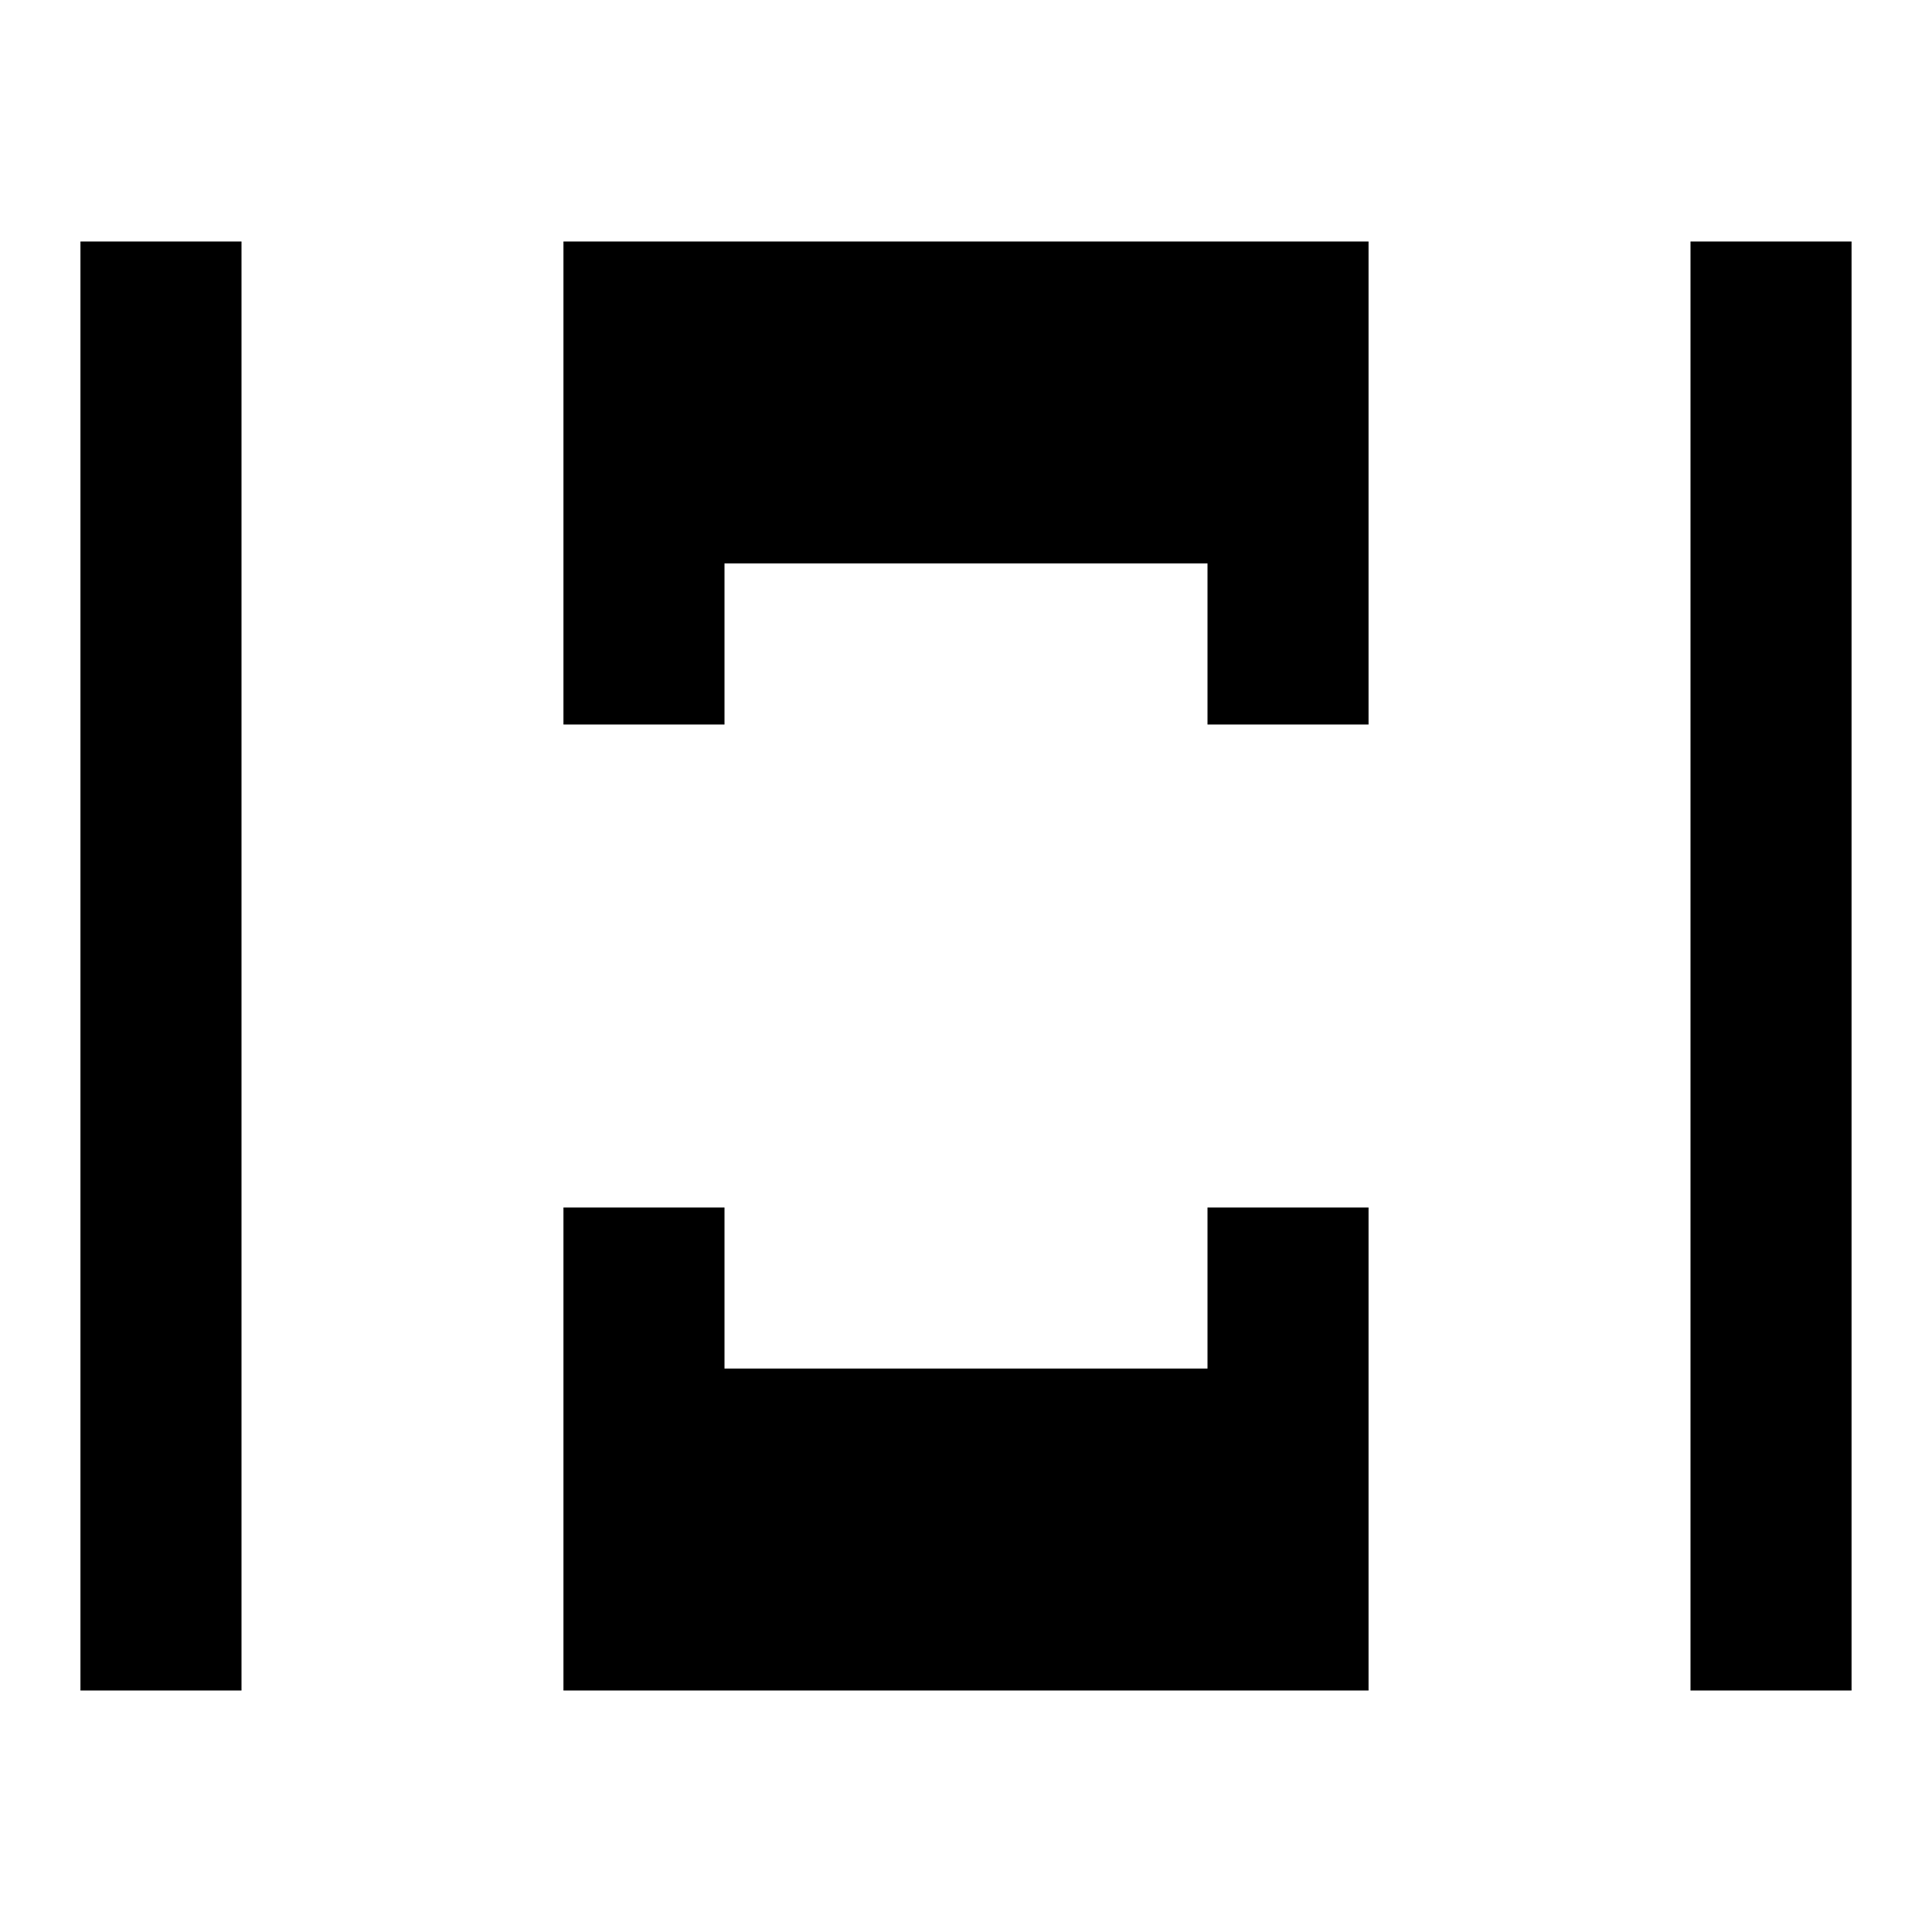
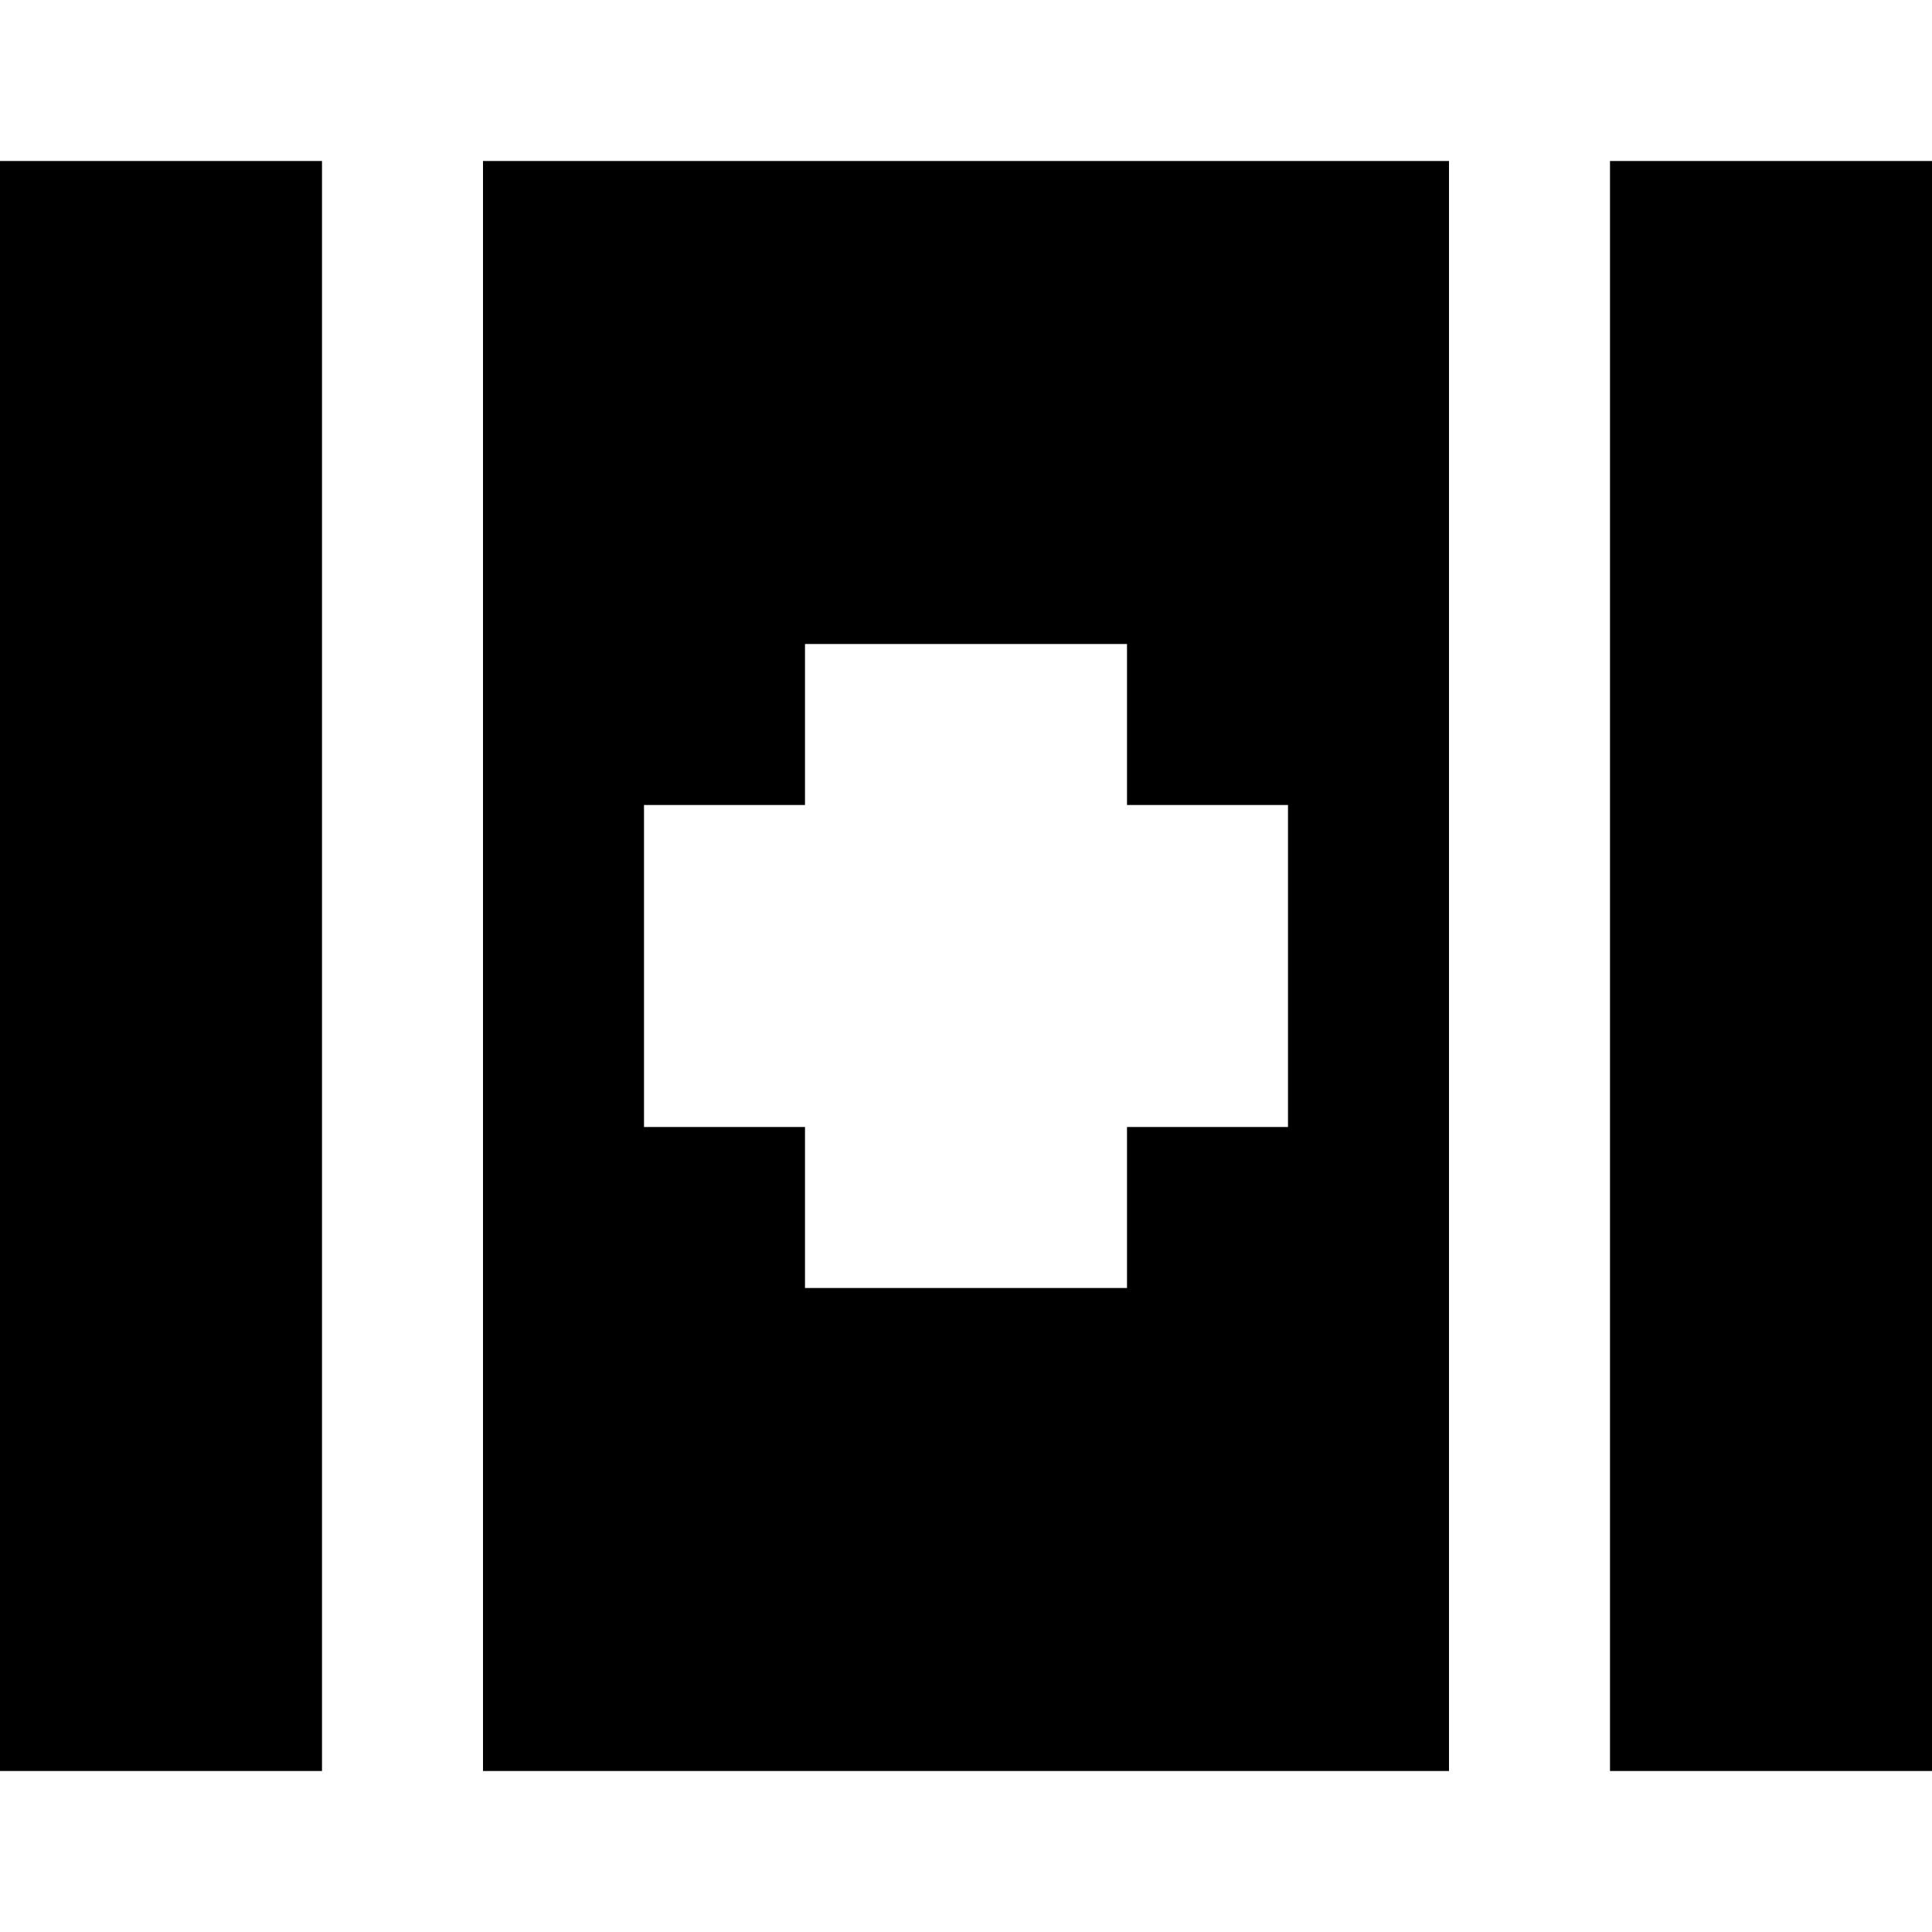
<svg width="12" height="12" viewBox="0 0 12 12">
-   <path d="M4.5 8V8.5H5H7H7.5V8V7.5H8H8.5V10.5H3.5L3.5 7.5H4H4.5V8ZM8 4.5H7.5V4V3.5H7H5H4.5V4V4.5H4H3.5V1.5H8.5V4.5H8ZM11.5 10.5H10.5V1.5H11.5V10.5ZM0.5 1.5H1.5L1.5 10.5H0.5V1.5Z" />
+   <path fill-rule="evenodd" clip-rule="evenodd" d="M9 1H3L3 11H9V1ZM5 8V7H4V5H5V4H7V5H8V7H7V8H5Z" />
+   <path d="M10 1V11H12V1H10Z" />
+   <path d="M0 1H2L2 11H0V1Z" />
</svg>
